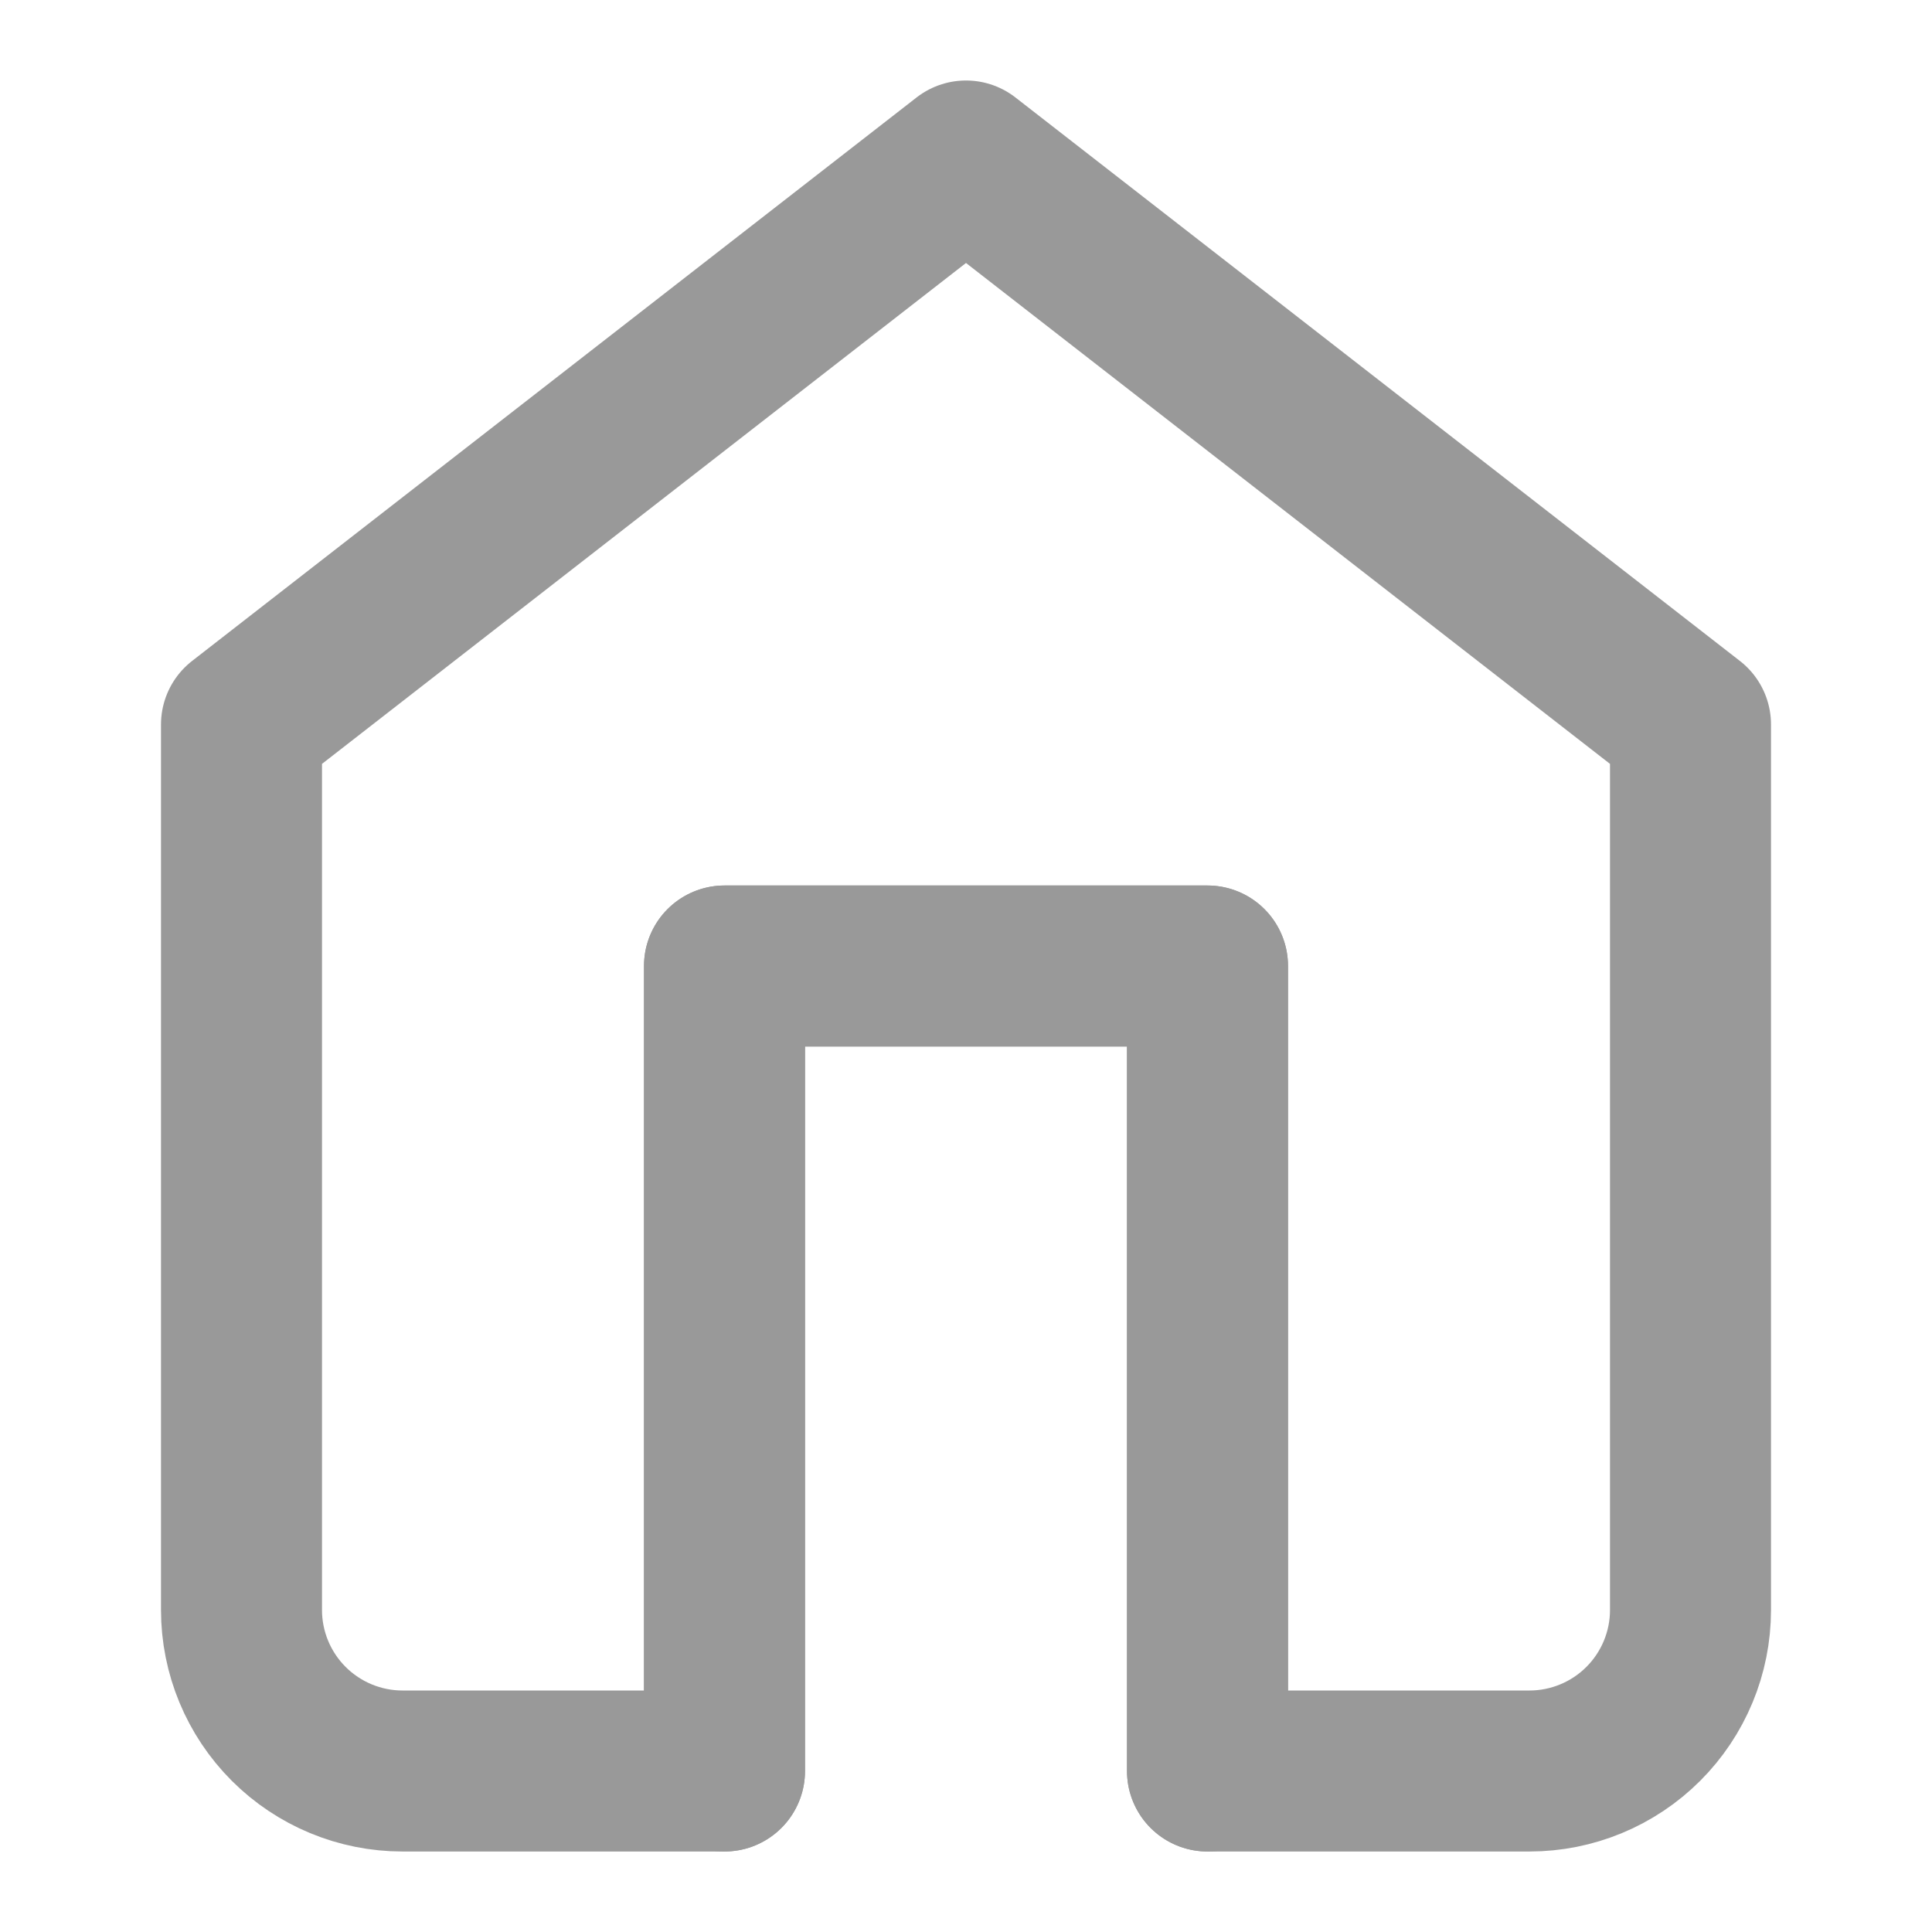
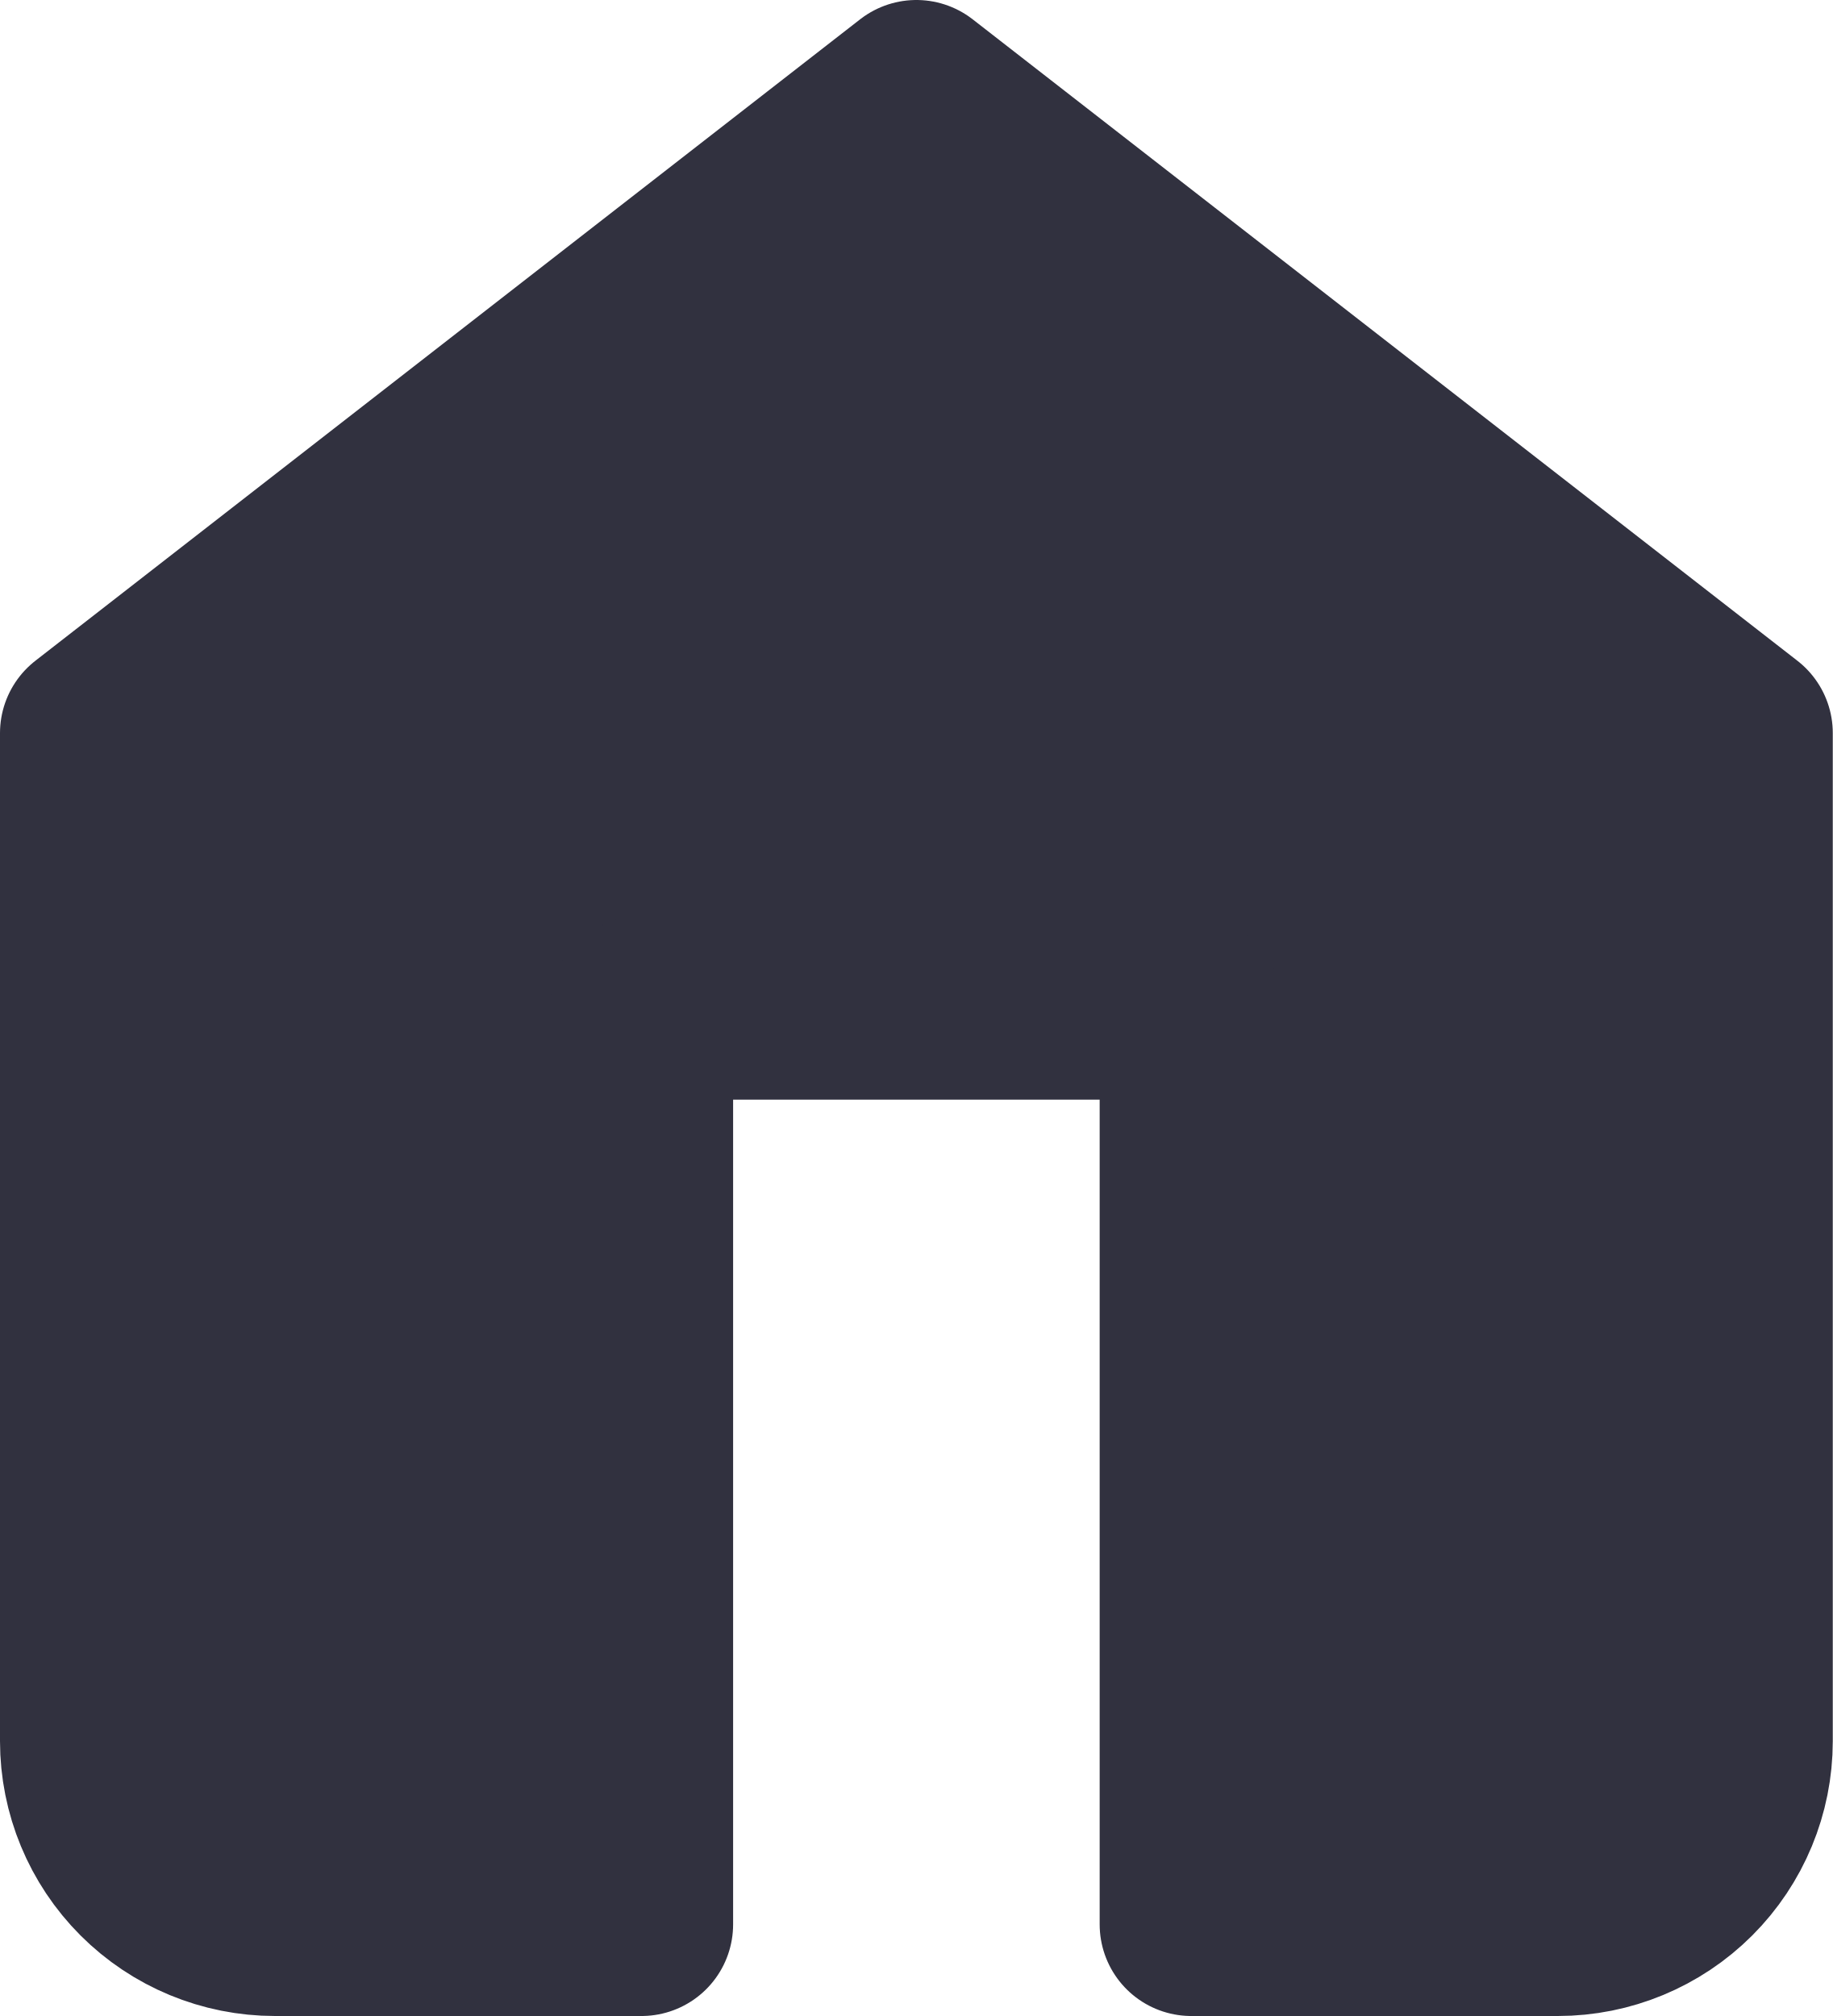
- <svg xmlns="http://www.w3.org/2000/svg" width="24" height="24" viewBox="0 0 24 24" fill="none">
-   <path d="M12 2L3 9V20C3 20.53 3.211 21.039 3.586 21.414C3.961 21.789 4.47 22 5 22H9V12H15V22H19C19.53 22 20.039 21.789 20.414 21.414C20.789 21.039 21 20.53 21 20V9L12 2Z" stroke="#999999" stroke-width="2" stroke-linecap="round" stroke-linejoin="round" />
-   <path d="M9 22V12H15V22" stroke="#999999" stroke-width="2" stroke-linecap="round" stroke-linejoin="round" />
+ <svg xmlns="http://www.w3.org/2000/svg" width="20" height="22" viewBox="0 0 20 22" fill="none">
+   <path d="M10 1L1 8V19C1 19.53 1.211 20.039 1.586 20.414C1.961 20.789 2.47 21 3 21H7V11H13V21H17C17.53 21 18.039 20.789 18.414 20.414C18.789 20.039 19 19.53 19 19V8L10 1Z" fill="#31313F" stroke="#31313F" stroke-width="2" stroke-linecap="round" stroke-linejoin="round" />
</svg>
